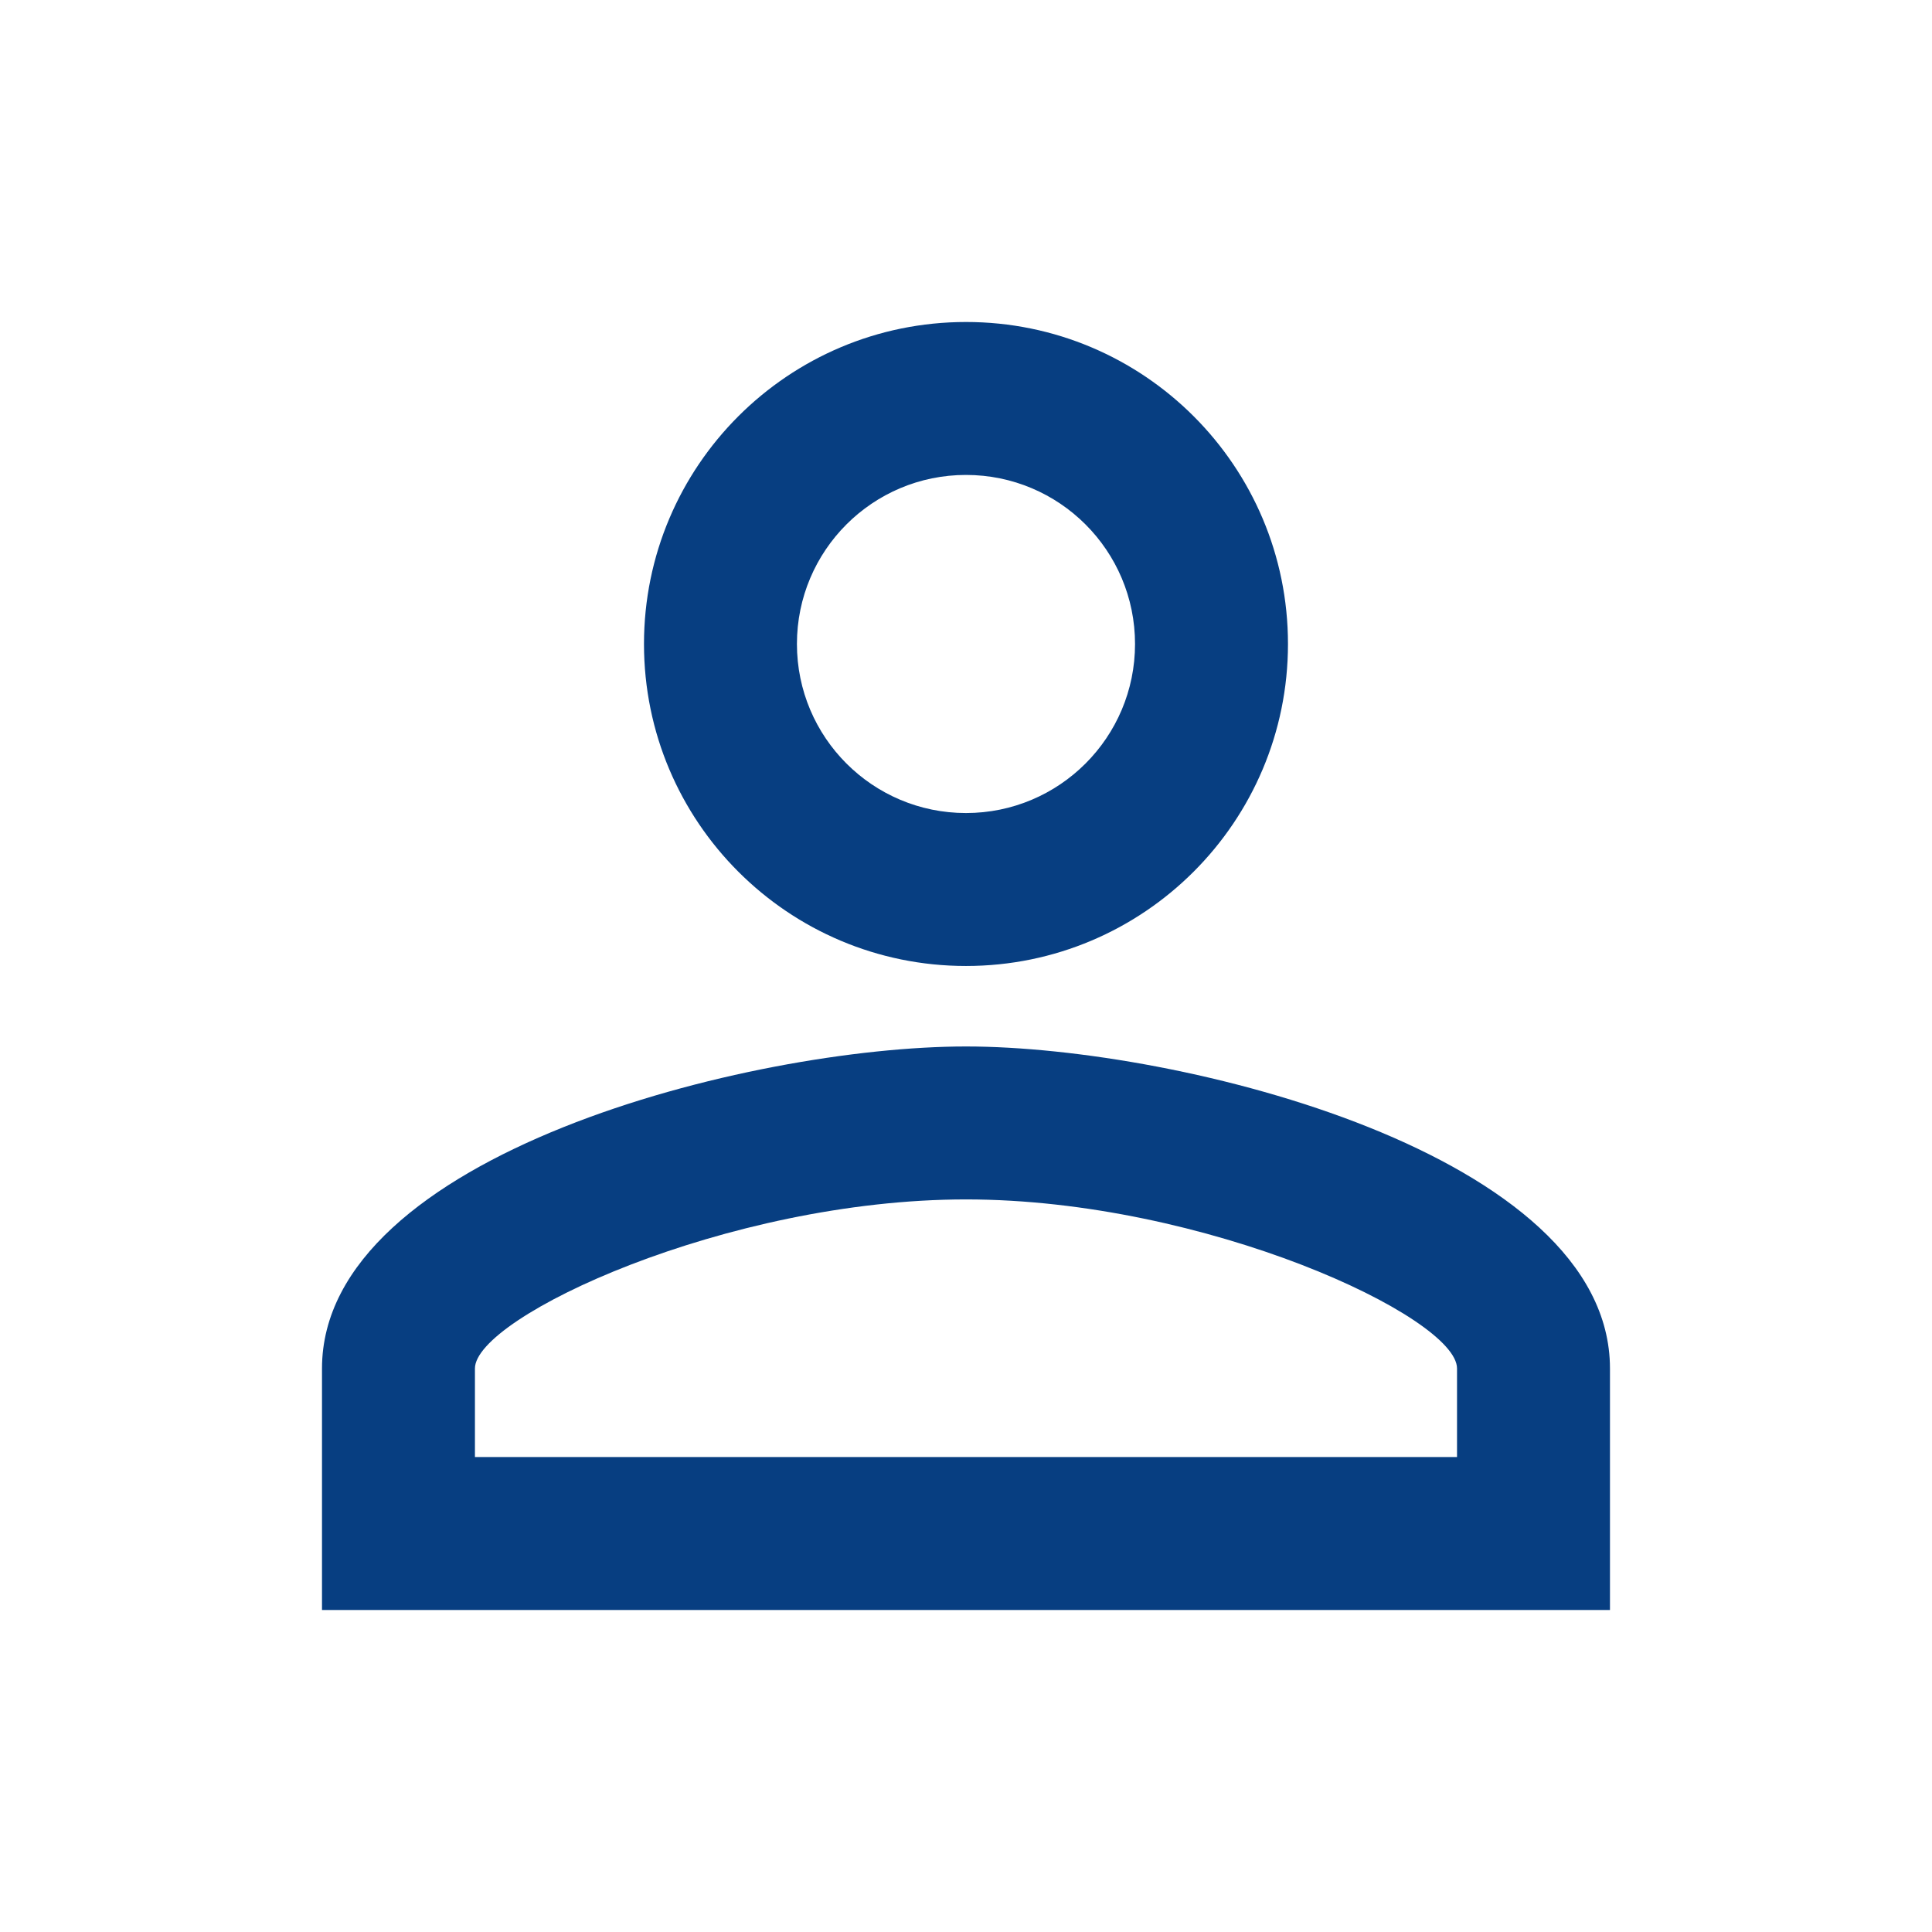
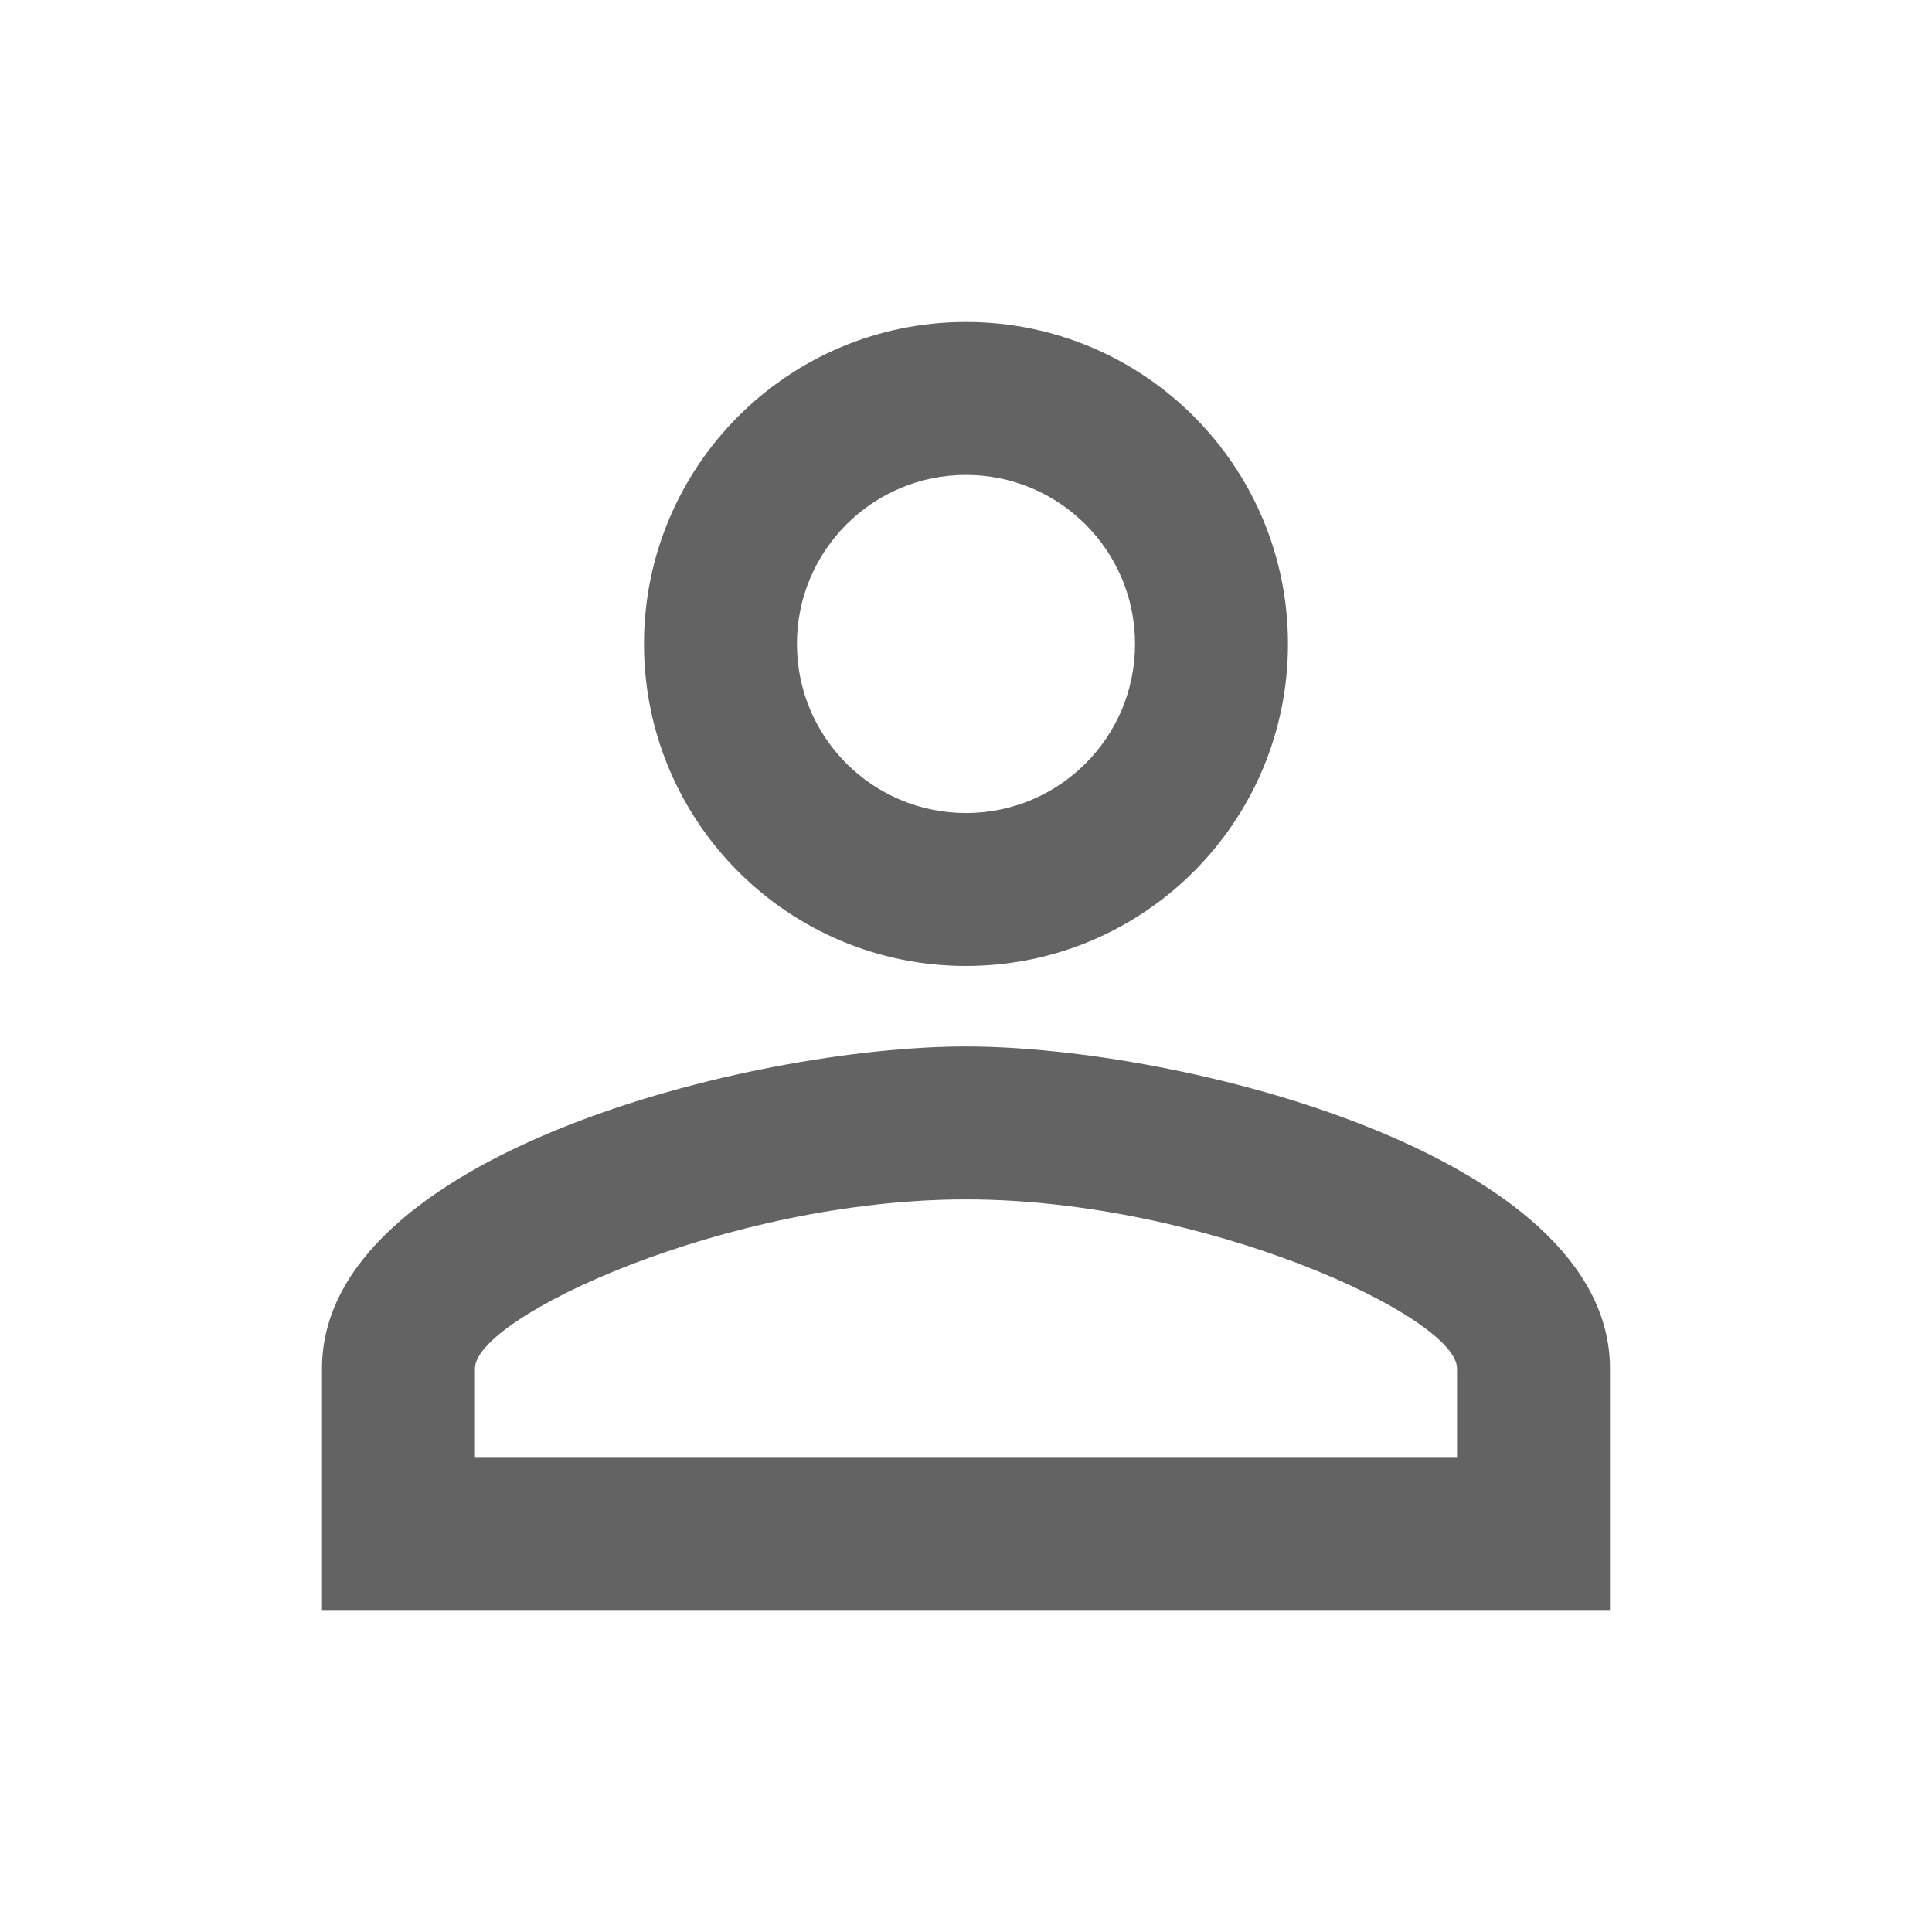
<svg xmlns="http://www.w3.org/2000/svg" width="51.703" height="51.703" viewBox="0 0 51.703 51.703">
  <path fill="none" d="M0 0h51.7v51.7H0z" />
-   <path fill="#073e81" d="M21.234 8.093a4.524 4.524 0 1 1-4.524 4.524 4.523 4.523 0 0 1 4.524-4.524m0 19.388c6.4 0 13.141 3.145 13.141 4.524v2.37H8.093v-2.37c0-1.379 6.743-4.524 13.141-4.524m0-23.481a8.617 8.617 0 1 0 8.617 8.617A8.615 8.615 0 0 0 21.234 4zm0 19.388C15.482 23.388 4 26.275 4 32.006v6.463h34.468v-6.463c0-5.731-11.482-8.618-17.234-8.618z" transform="translate(4.617 4.617)" />
+   <path fill="#646363" d="M21.234 8.093a4.524 4.524 0 1 1-4.524 4.524 4.523 4.523 0 0 1 4.524-4.524m0 19.388c6.4 0 13.141 3.145 13.141 4.524v2.37H8.093v-2.37c0-1.379 6.743-4.524 13.141-4.524m0-23.481a8.617 8.617 0 1 0 8.617 8.617A8.615 8.615 0 0 0 21.234 4zm0 19.388C15.482 23.388 4 26.275 4 32.006v6.463h34.468v-6.463c0-5.731-11.482-8.618-17.234-8.618z" transform="translate(4.617 4.617)" />
</svg>
